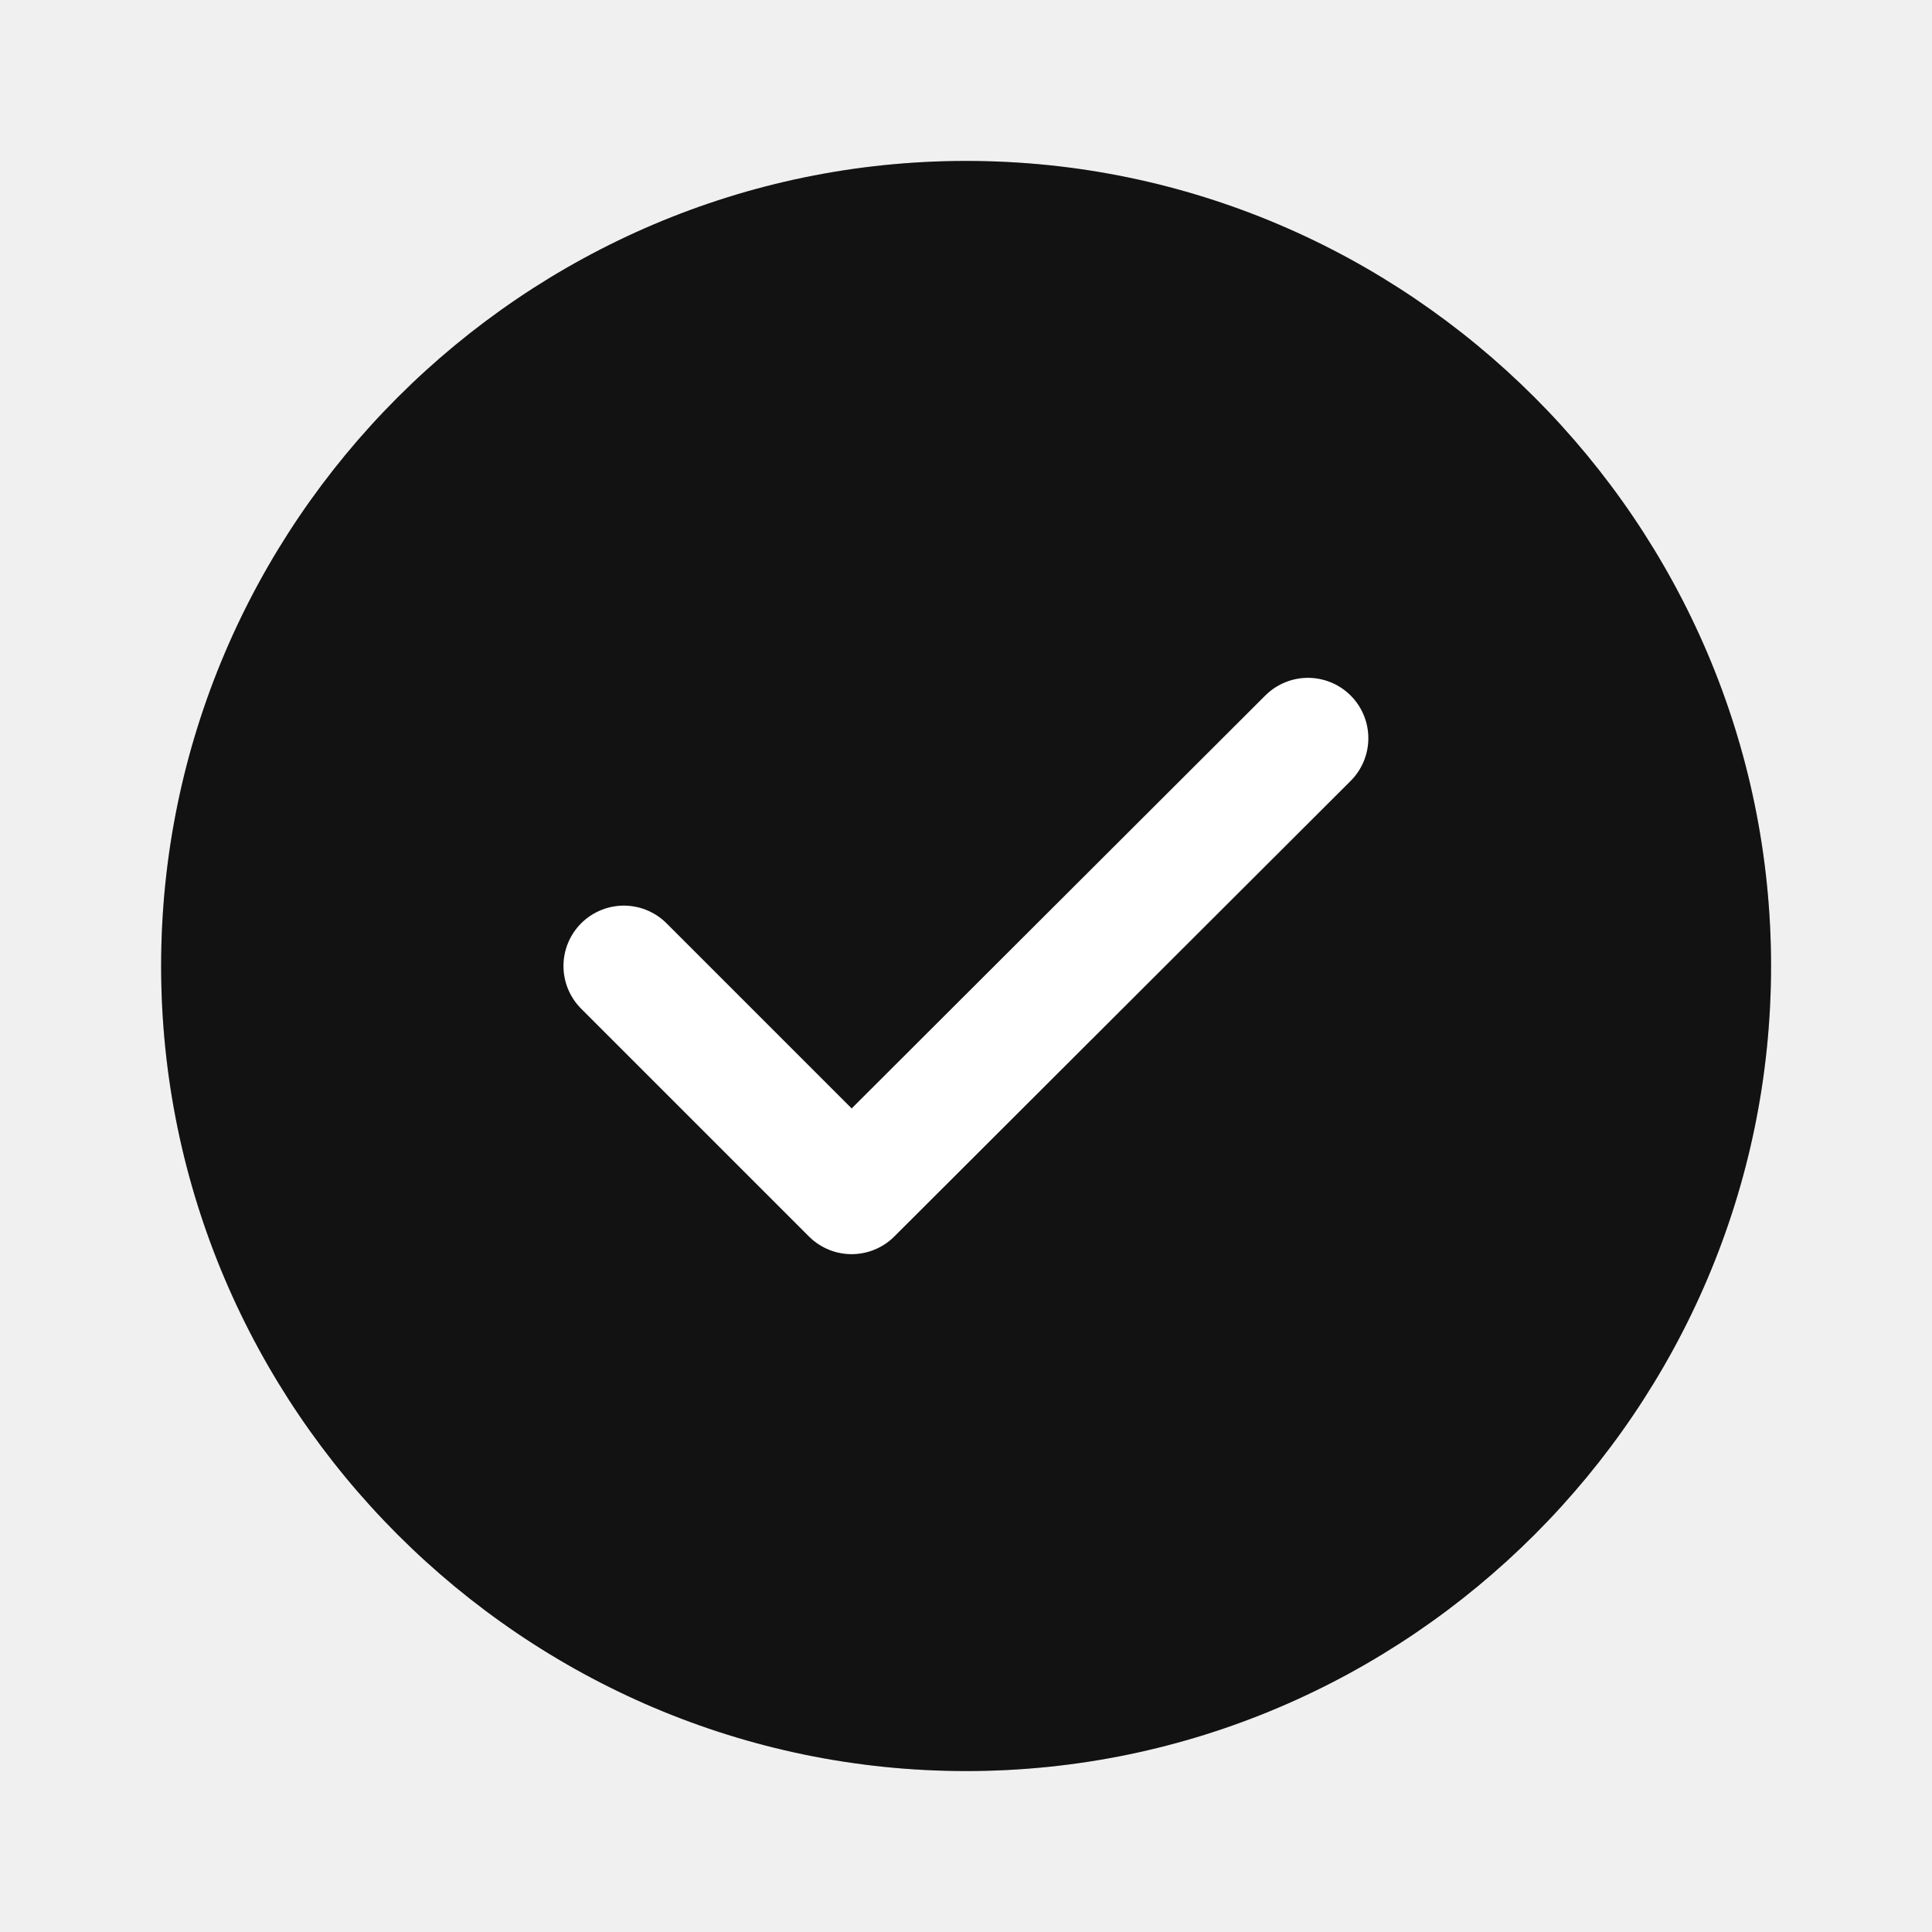
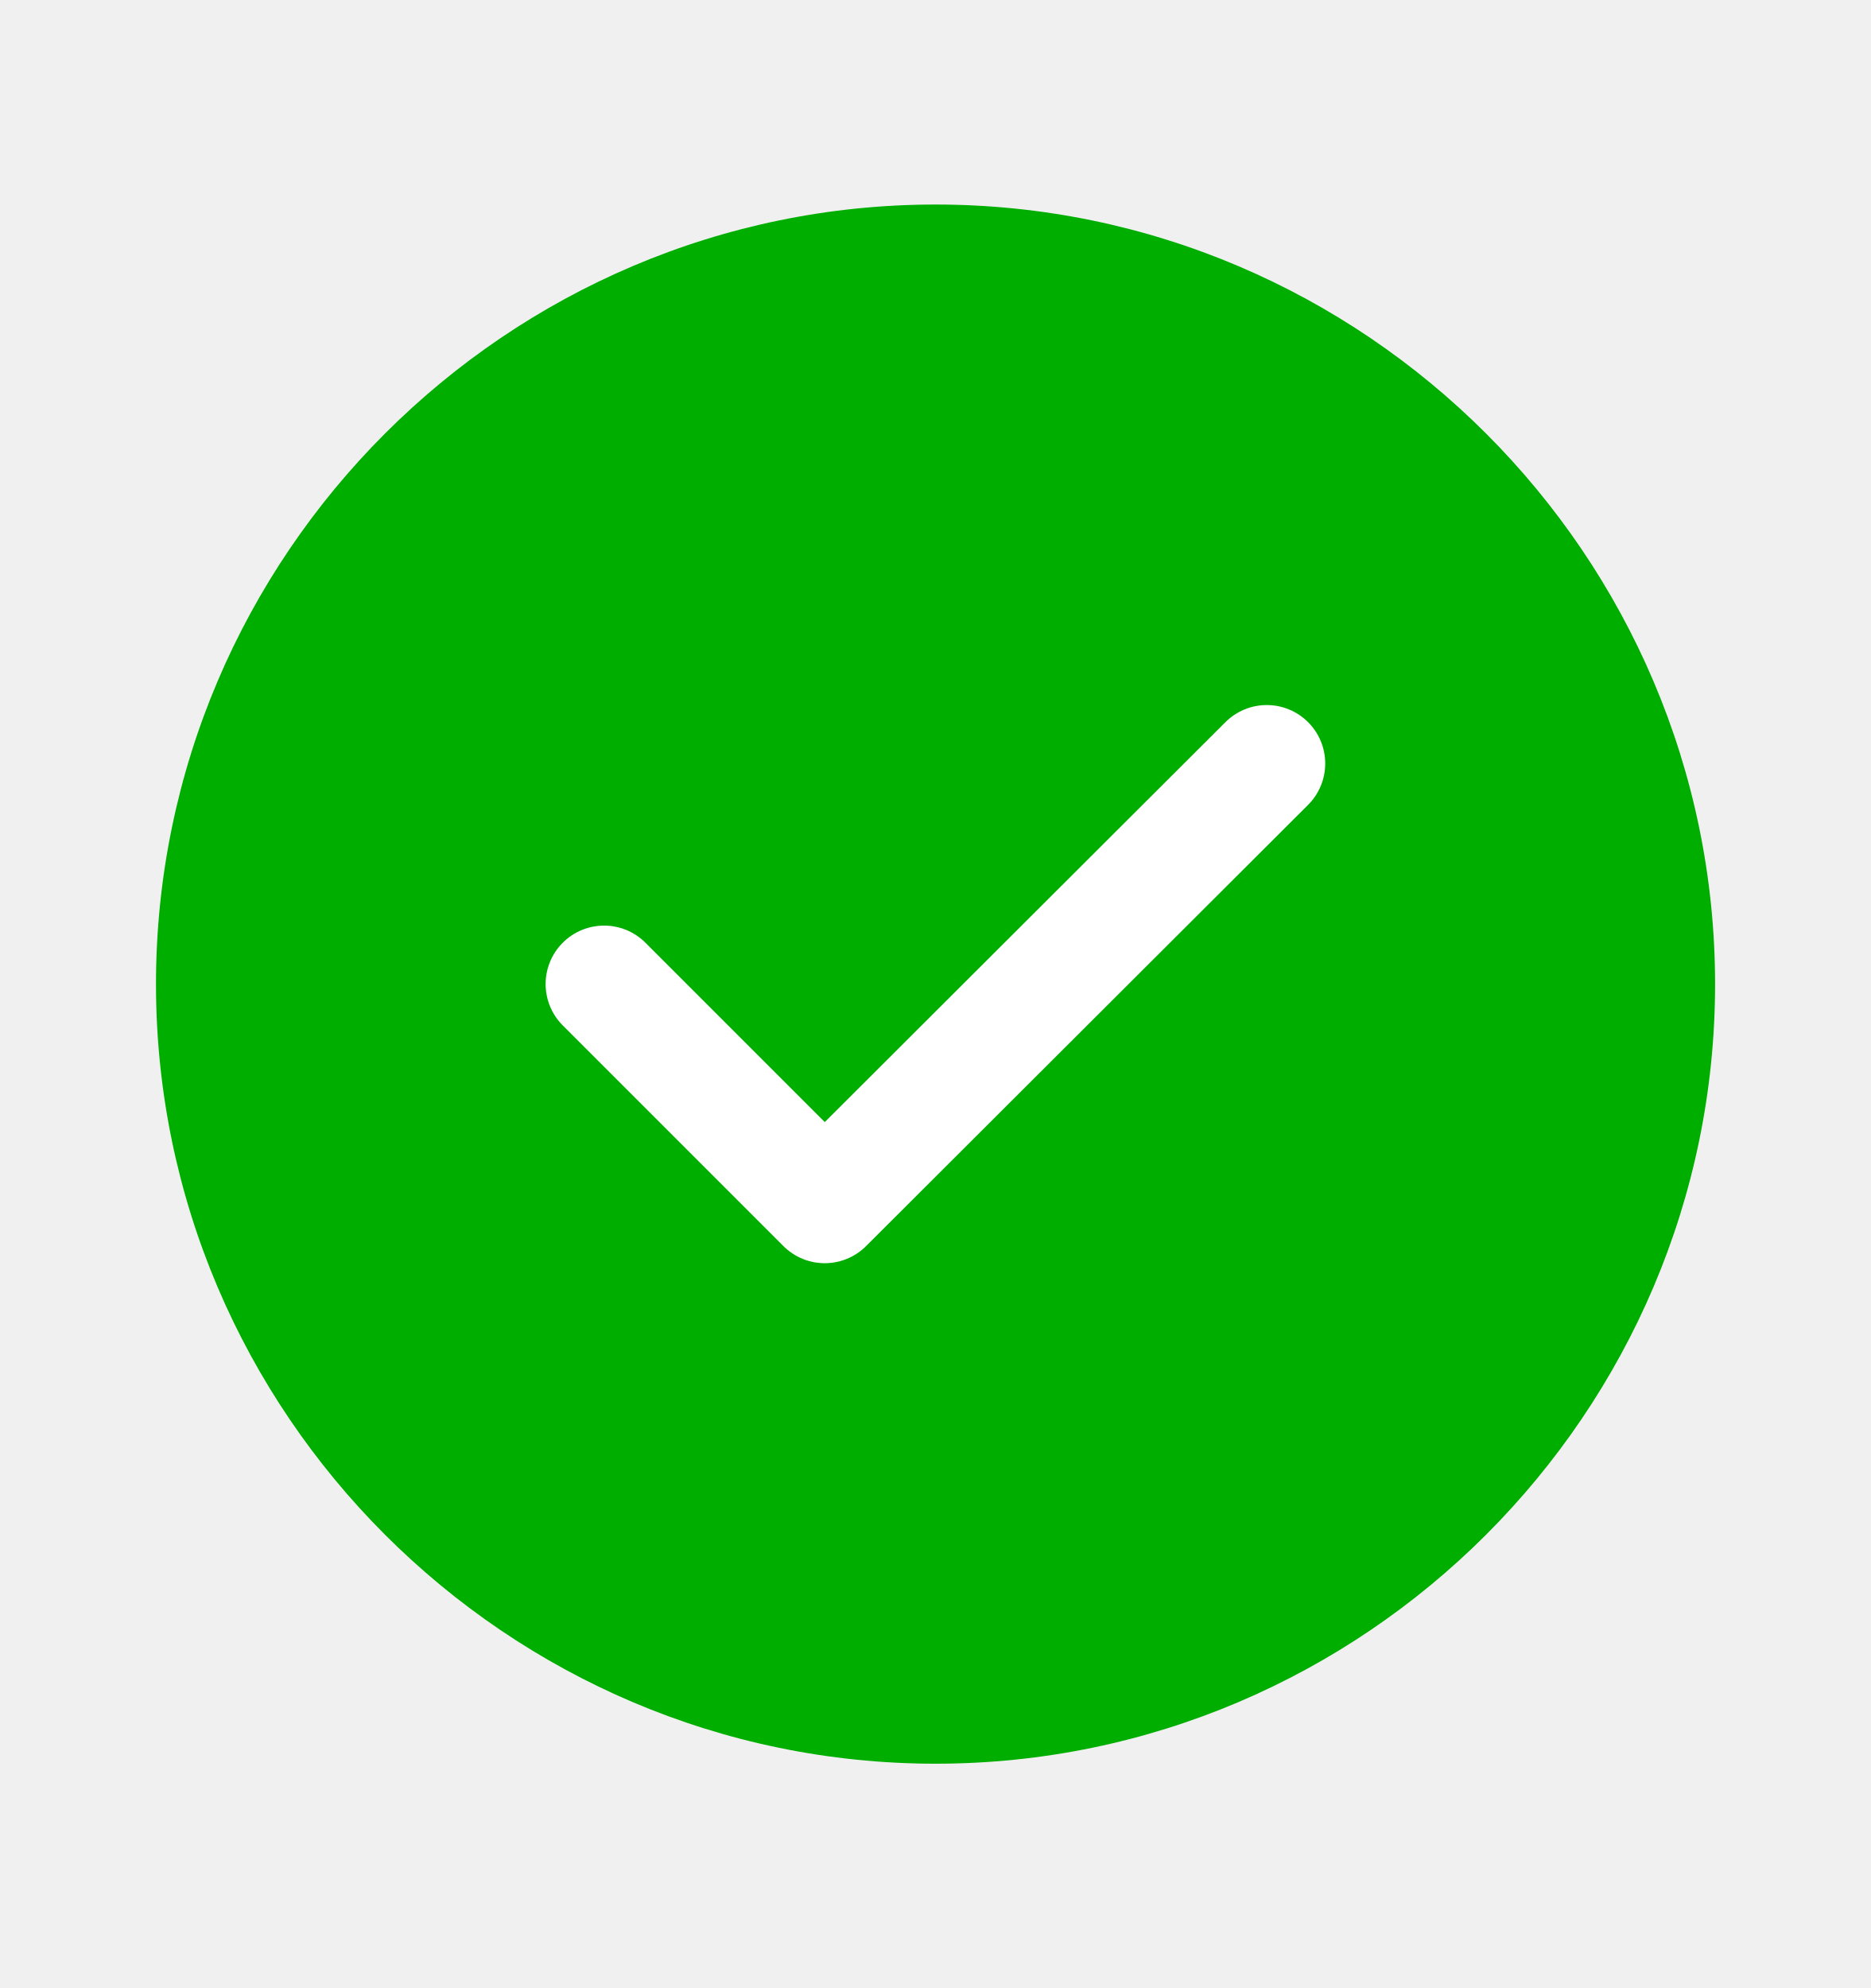
- <svg xmlns="http://www.w3.org/2000/svg" width="10" height="10" viewBox="0 0 10 10" fill="none">
-   <path d="M5.001 9.167C7.292 9.167 9.167 7.292 9.167 5C9.167 2.708 7.292 0.833 5.001 0.833C2.709 0.833 0.834 2.708 0.834 5C0.834 7.292 2.709 9.167 5.001 9.167Z" fill="#171717" />
-   <path d="M5.001 9.167C7.292 9.167 9.167 7.292 9.167 5C9.167 2.708 7.292 0.833 5.001 0.833C2.709 0.833 0.834 2.708 0.834 5C0.834 7.292 2.709 9.167 5.001 9.167Z" fill="black" fill-opacity="0.2" />
-   <path d="M3.229 5L4.408 6.179L6.77 3.821" stroke="white" stroke-width="0.625" stroke-linecap="round" stroke-linejoin="round" />
+ <svg xmlns="http://www.w3.org/2000/svg" width="16" height="17" viewBox="0 0 16 17" fill="none">
+   <path d="M8.001 15.082C11.667 15.082 14.667 12.082 14.667 8.416C14.667 4.749 11.667 1.749 8.001 1.749C4.334 1.749 1.334 4.749 1.334 8.416C1.334 12.082 4.334 15.082 8.001 15.082Z" fill="#00AE00" />
+   <path d="M5.166 8.415L7.053 10.302L10.833 6.529" stroke="white" stroke-linecap="round" stroke-linejoin="round" />
</svg>
